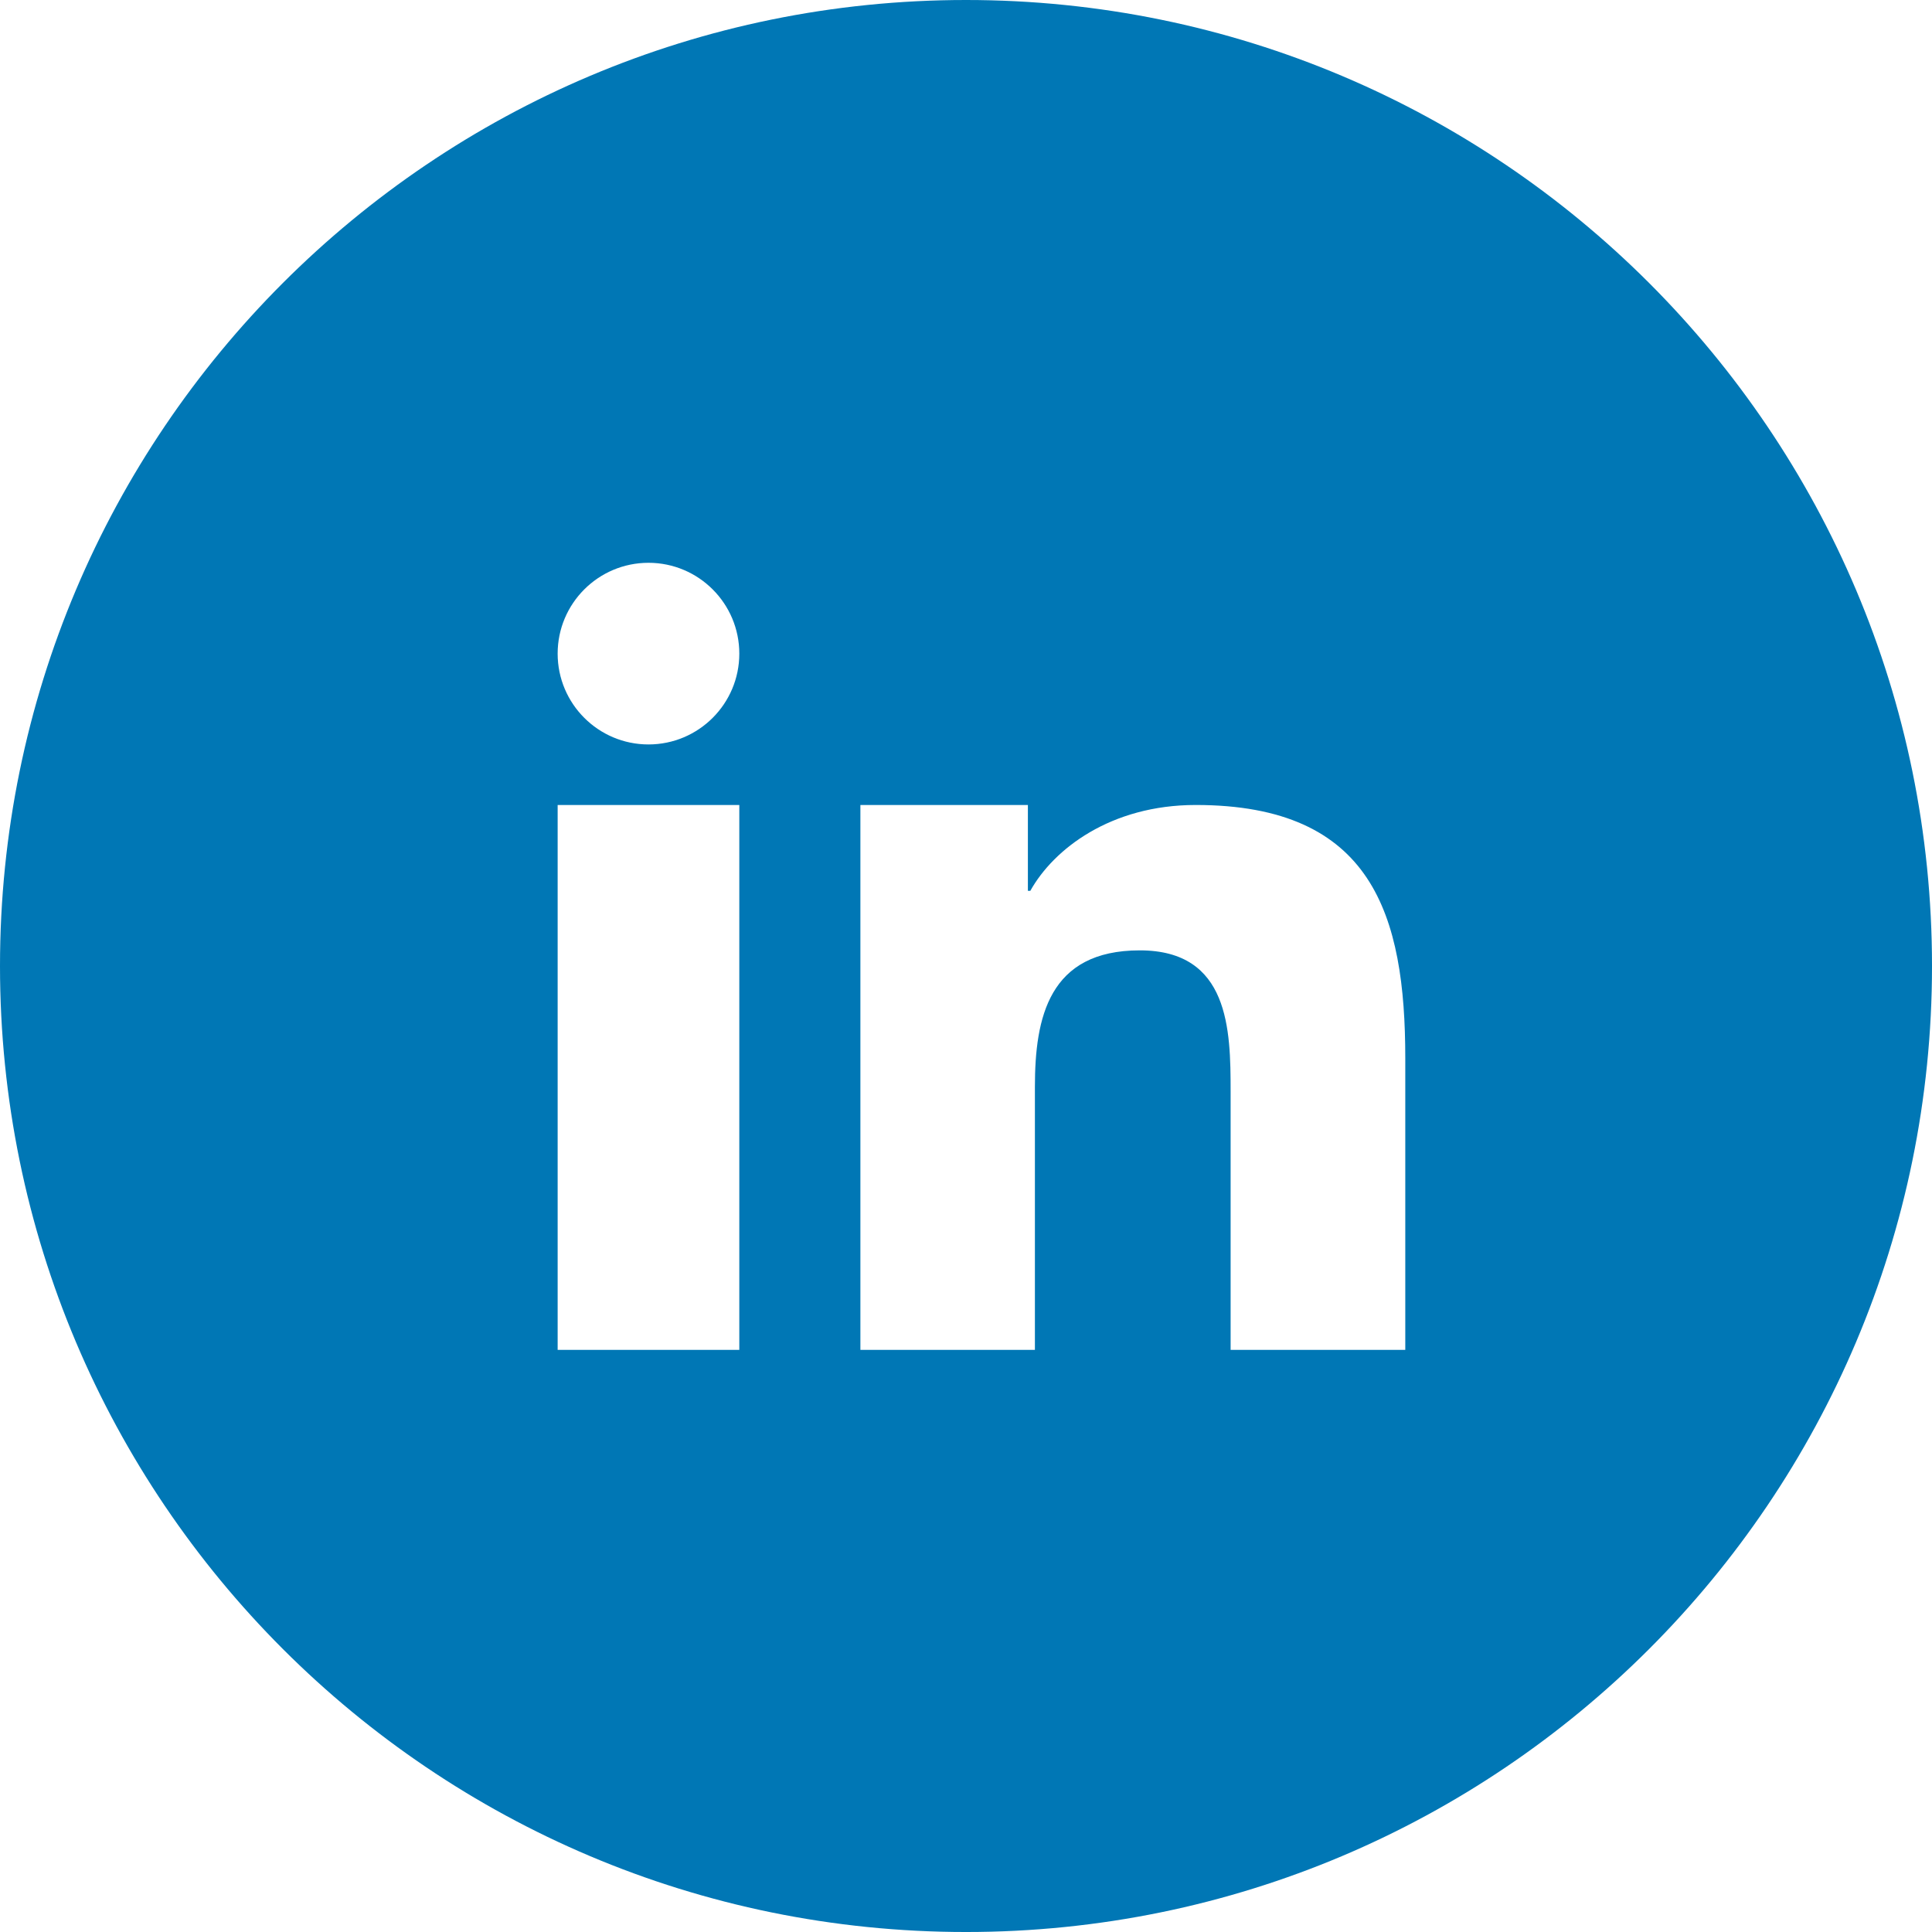
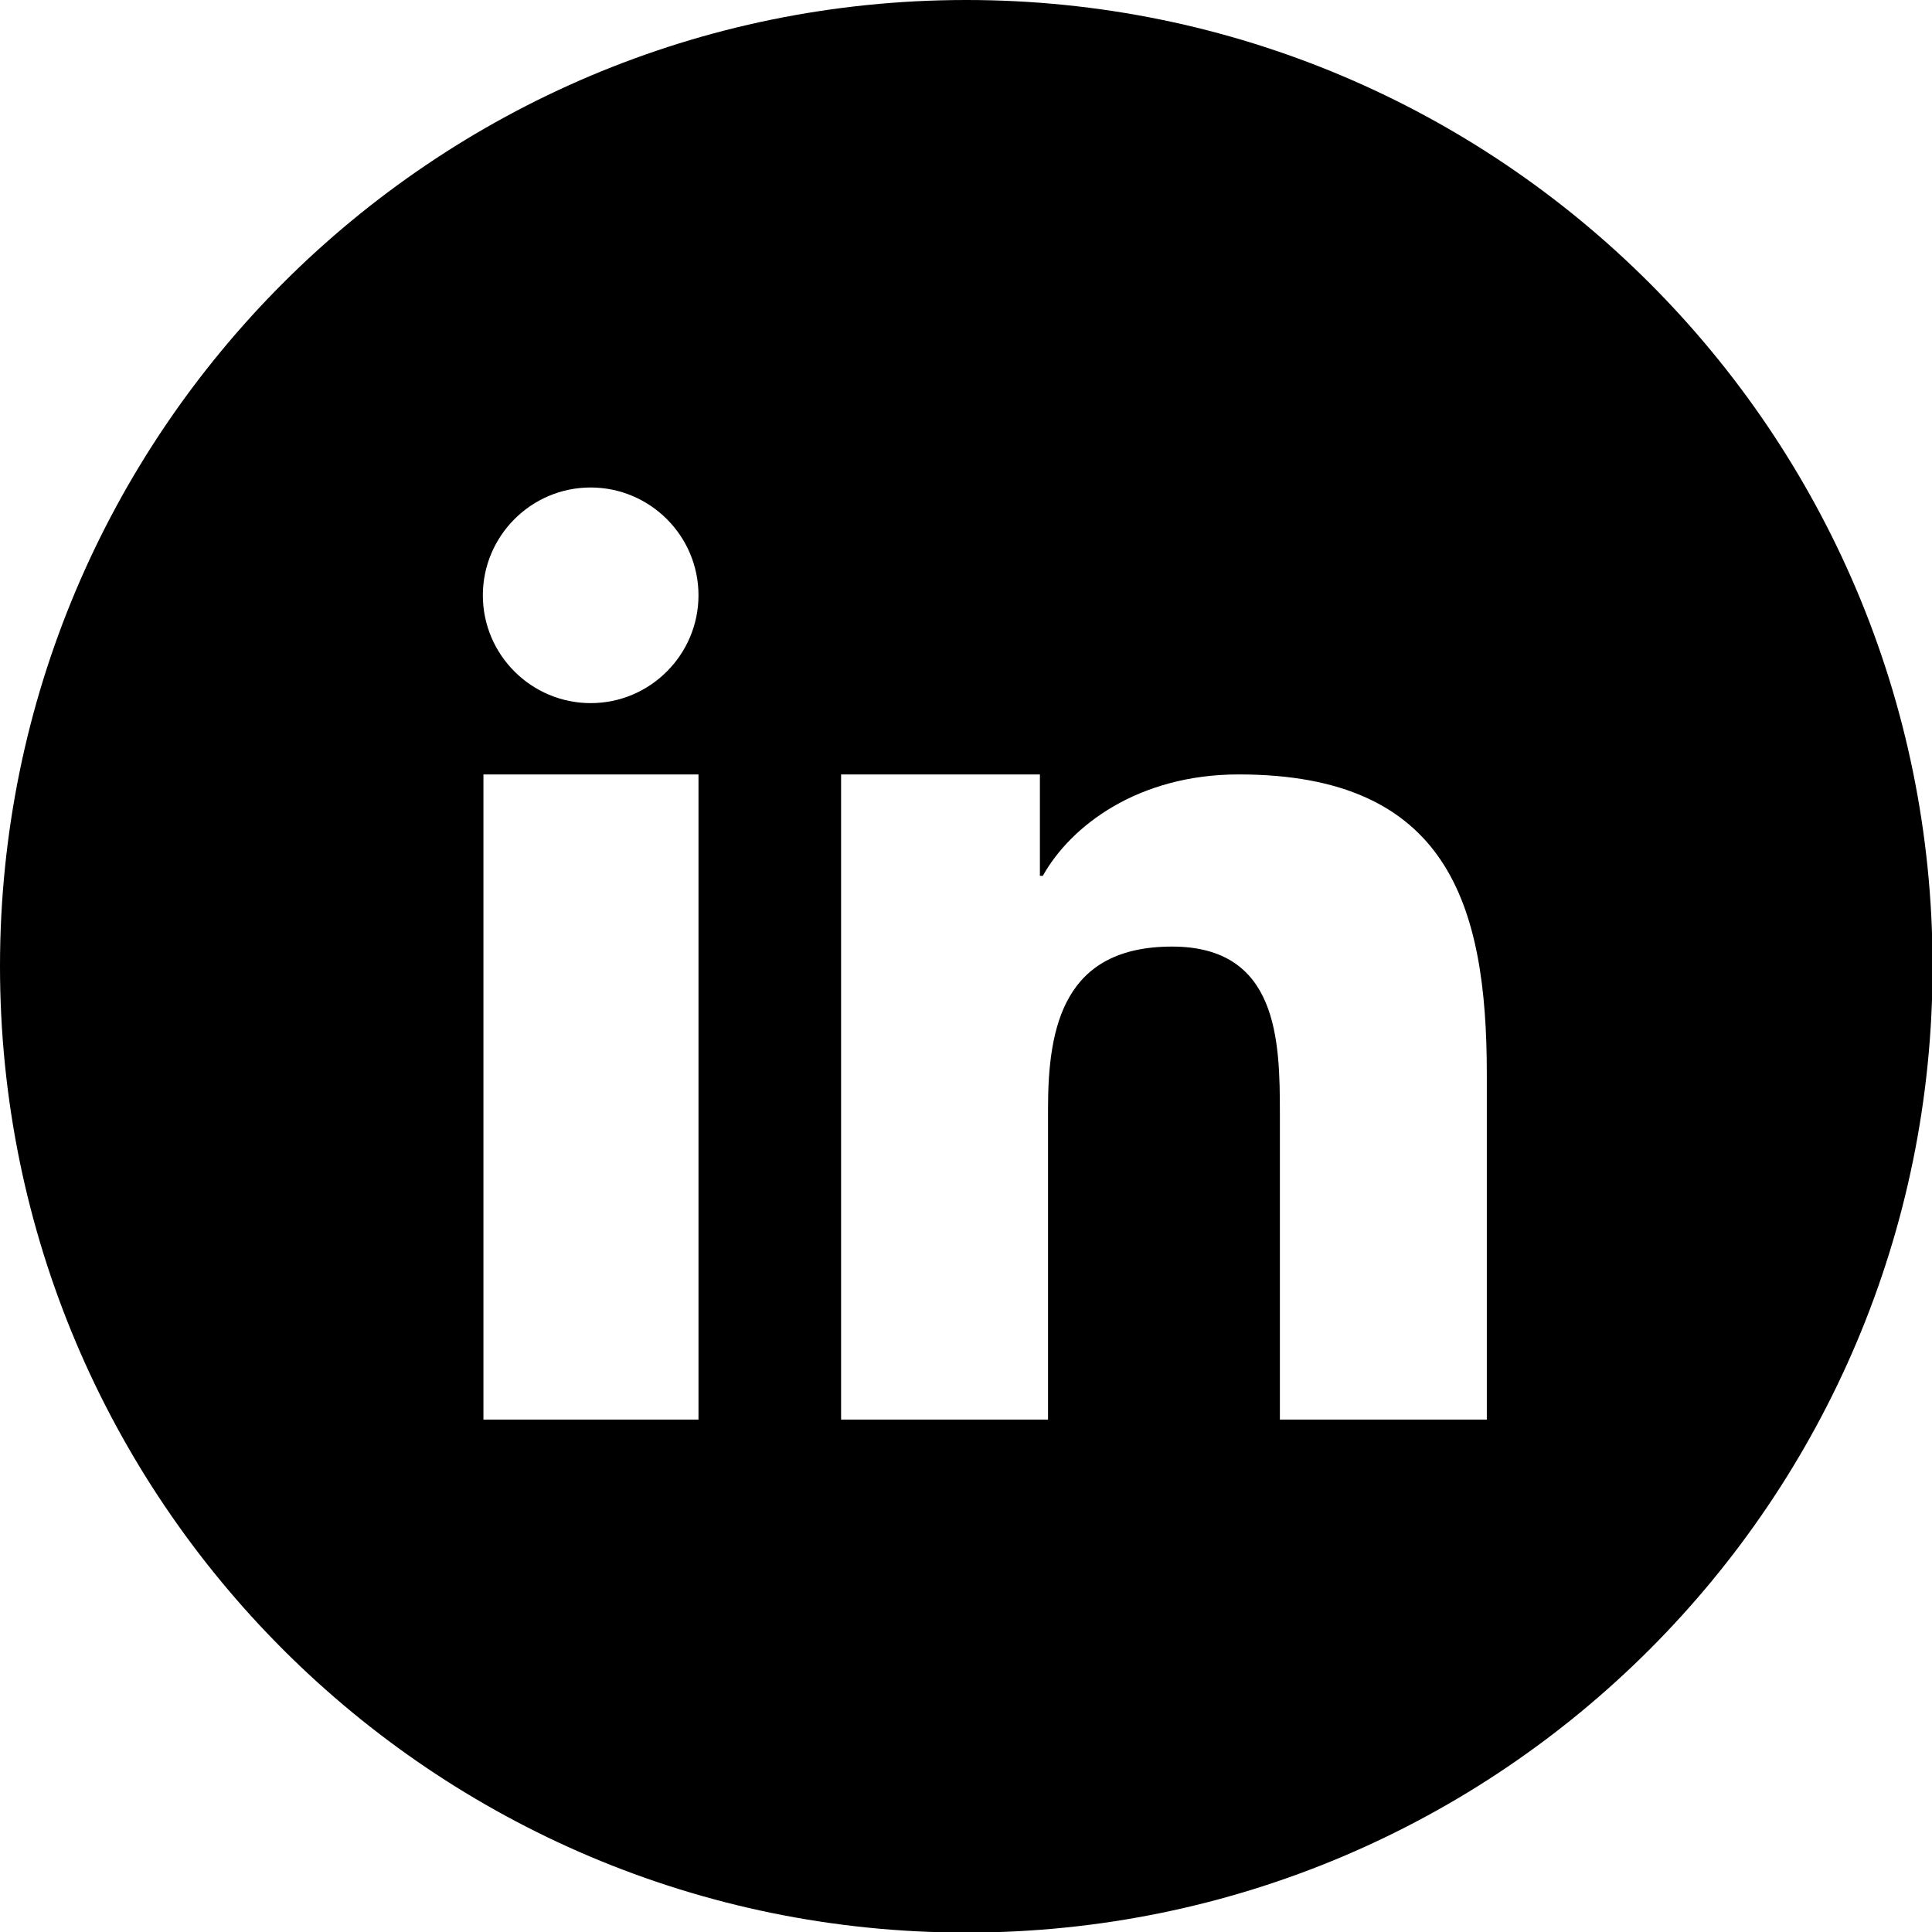
- <svg xmlns="http://www.w3.org/2000/svg" viewBox="0 0 333333 333333" shape-rendering="geometricPrecision" text-rendering="geometricPrecision" image-rendering="optimizeQuality" fill-rule="evenodd" clip-rule="evenodd">
-   <path d="M166667 0c92048 0 166667 74619 166667 166667s-74619 166667-166667 166667S0 258715 0 166667 74619 0 166667 0zm-18220 138885h28897v14814l418 1c4024-7220 13865-14814 28538-14814 30514-1 36157 18989 36157 43691v50320l-30136 1v-44607c0-10634-221-24322-15670-24322-15691 0-18096 11575-18096 23548v45382h-30109v-94013zm-20892-26114c0 8650-7020 15670-15670 15670s-15672-7020-15672-15670 7022-15670 15672-15670 15670 7020 15670 15670zm-31342 26114h31342v94013H96213v-94013z" fill="#0077b5" />
+ <svg xmlns="http://www.w3.org/2000/svg" viewBox="0 0 3333 3333" shape-rendering="geometricPrecision" text-rendering="geometricPrecision" image-rendering="optimizeQuality" fill-rule="evenodd" clip-rule="evenodd">
+   <path d="M1667 0c920 0 1667 746 1667 1667 0 920-746 1667-1667 1667C747 3334 0 2588 0 1667 0 747 746 0 1667 0zm-215 1336h342v175h5c48-86 164-175 338-175 361 0 428 225 428 517v596h-357v-528c0-126-3-288-186-288-186 0-214 137-214 279v537h-357V1336zm-247-309c0 102-83 186-186 186-102 0-186-83-186-186 0-102 83-186 186-186 102 0 186 83 186 186zm-371 309h371v1113H834V1336z" />
</svg>
